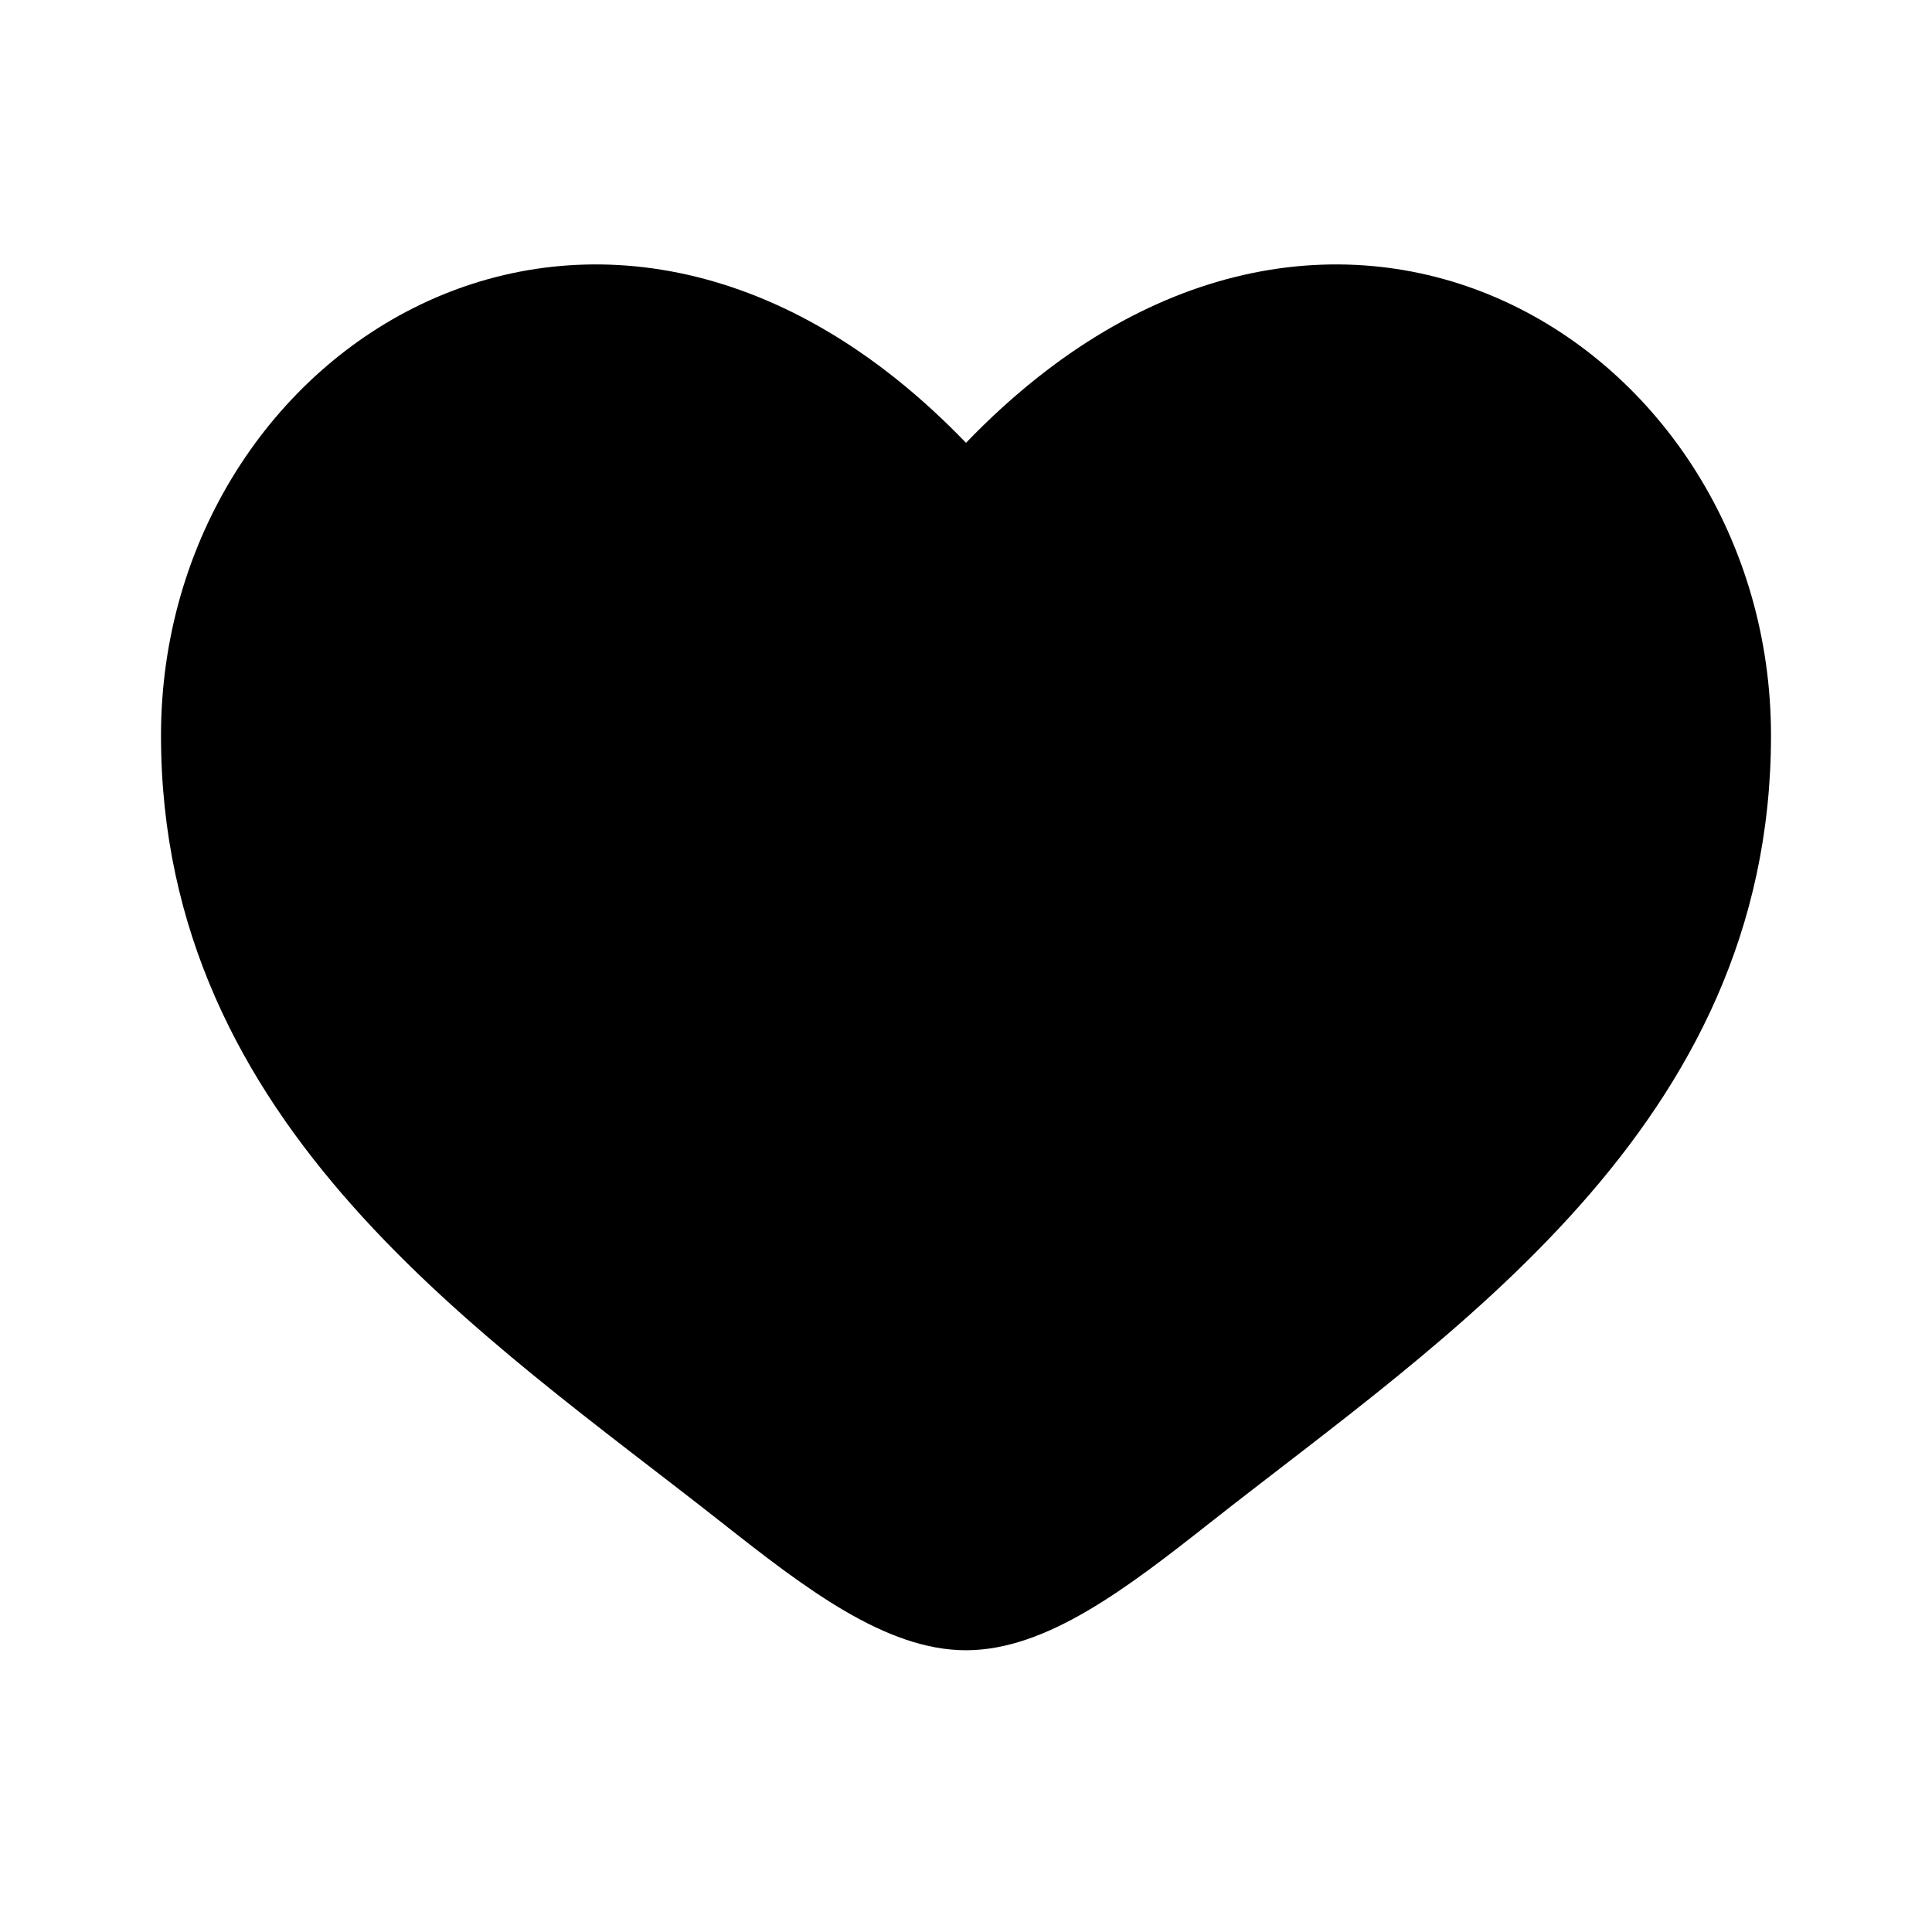
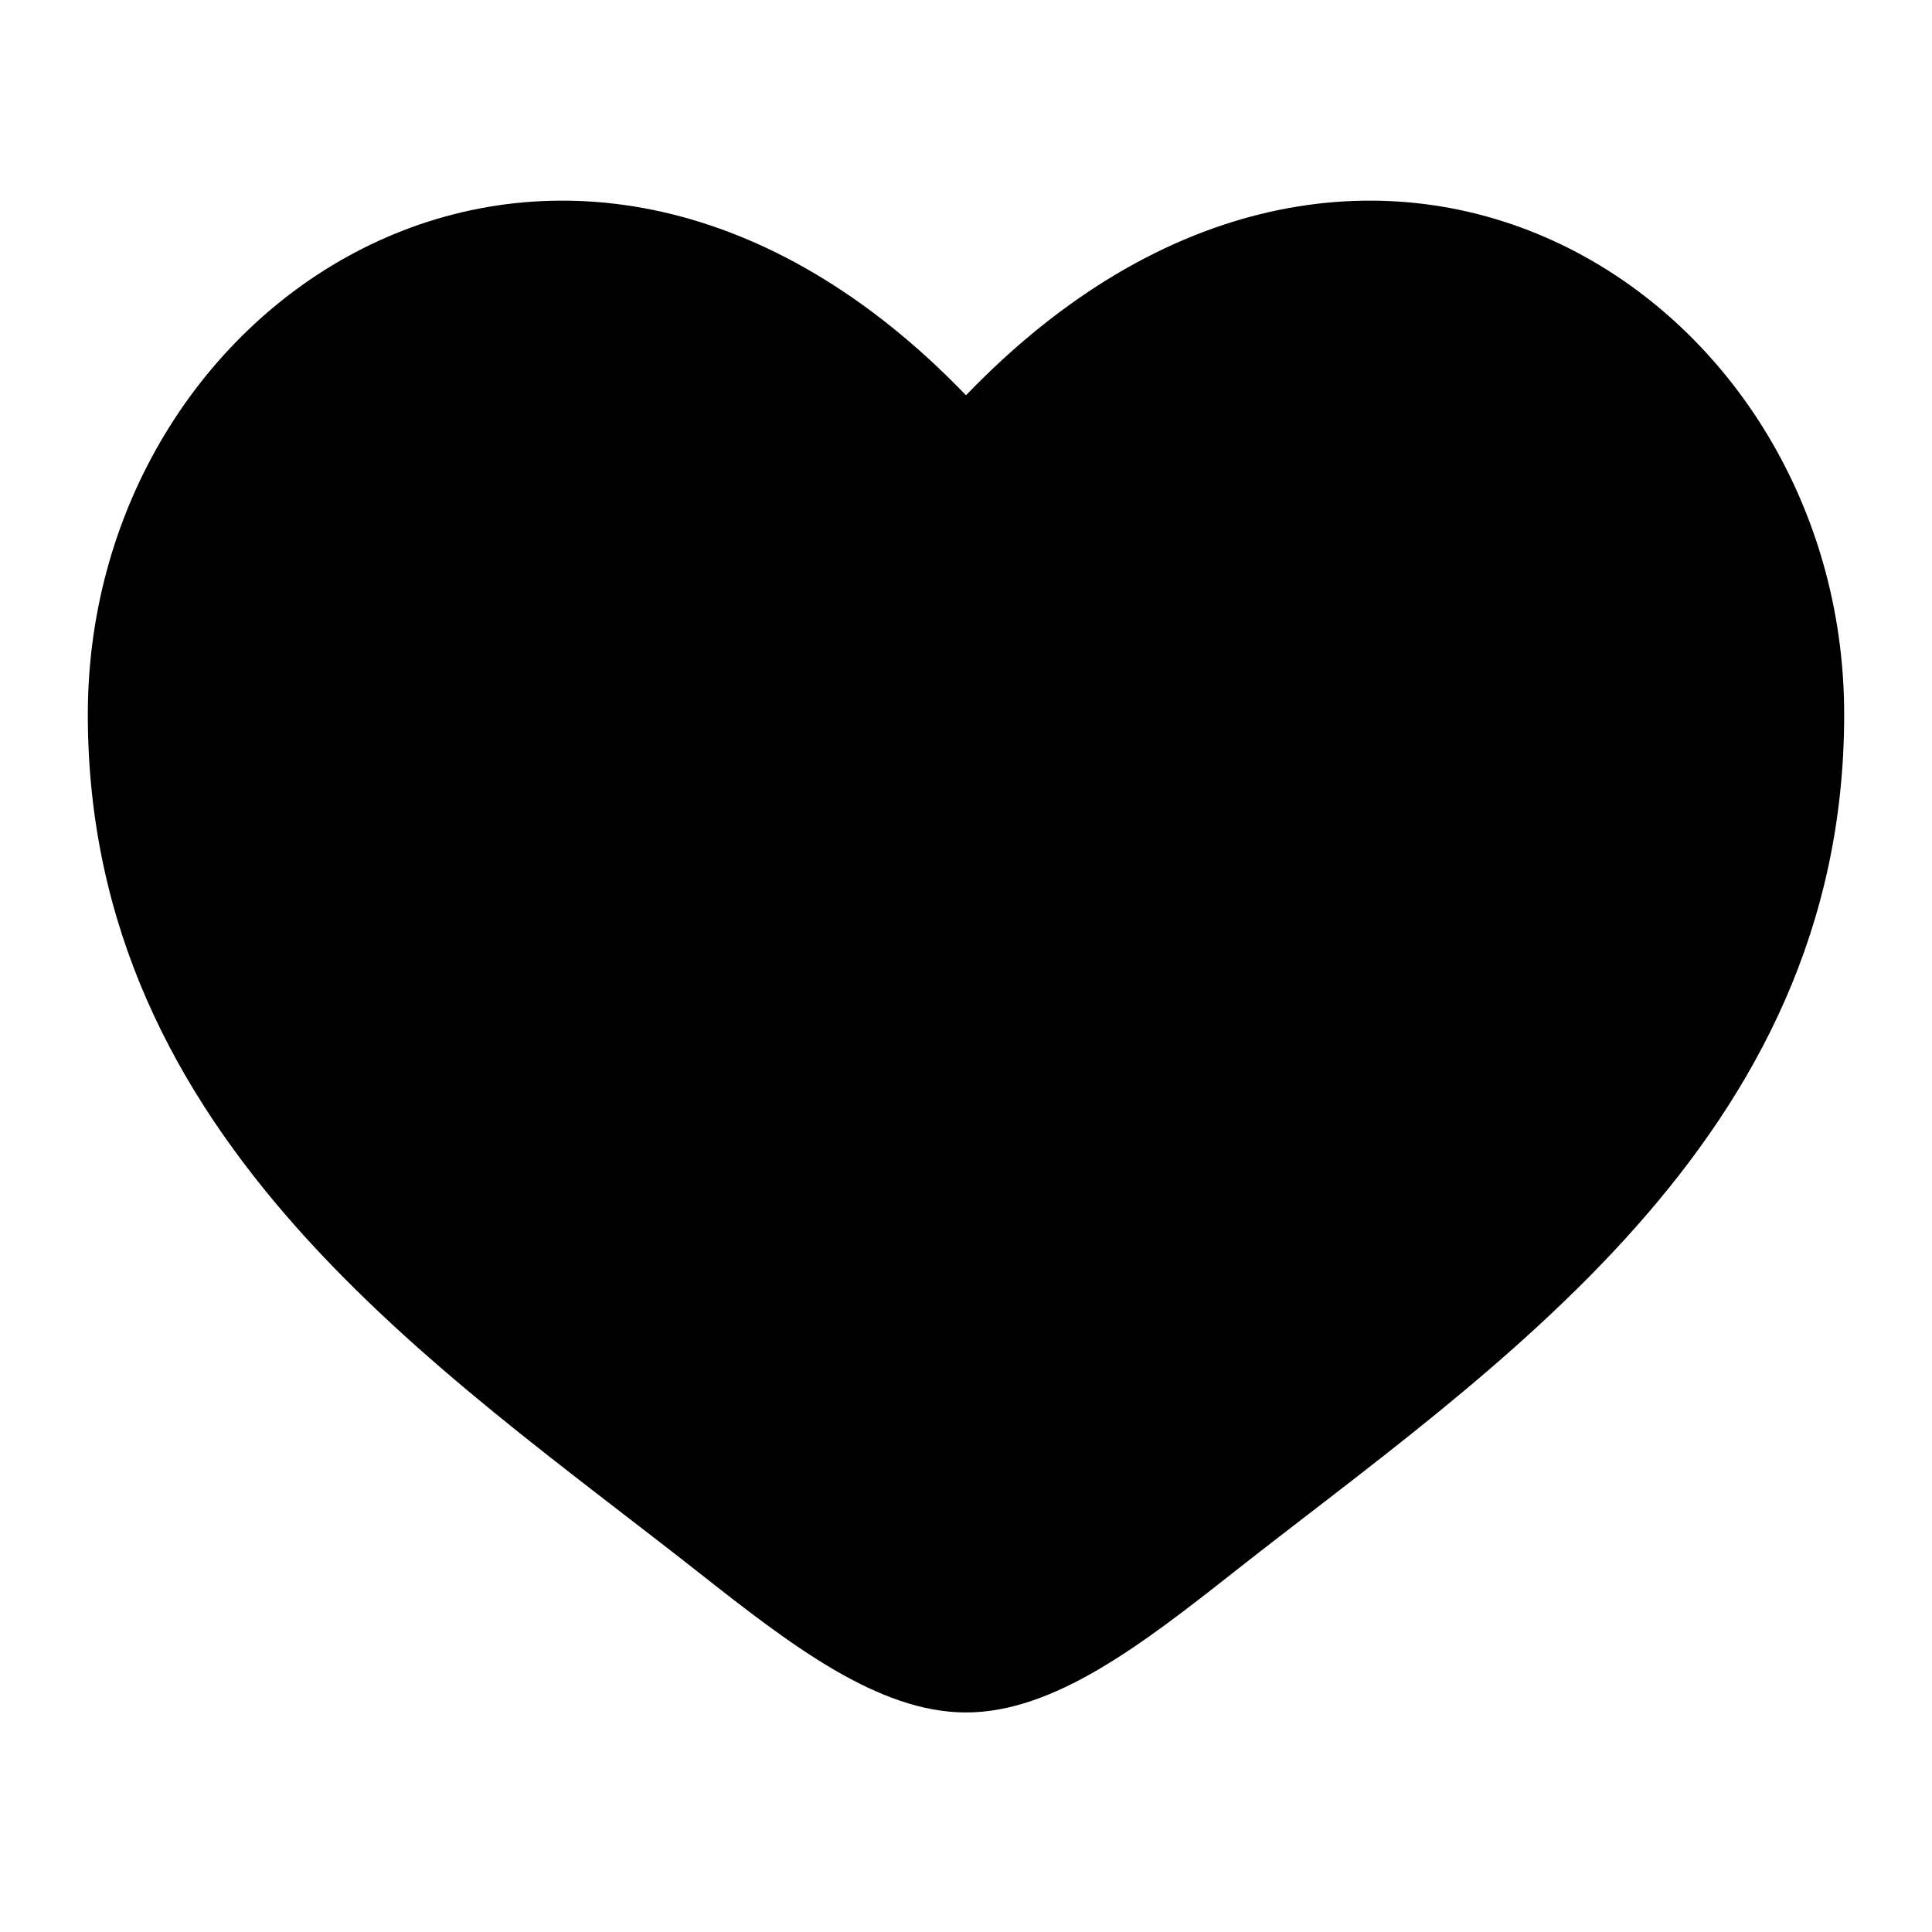
- <svg xmlns="http://www.w3.org/2000/svg" viewBox="0 0 24 24">
+ <svg xmlns="http://www.w3.org/2000/svg" viewBox="1 1 22 22">
  <path d="M2 9.137C2 14 6.019 16.591 8.962 18.911C10 19.729 11 20.5 12 20.5C13 20.5 14 19.729 15.038 18.911C17.981 16.591 22 14 22 9.137C22 4.274 16.5 0.825 12 5.501C7.5 0.825 2 4.274 2 9.137Z" fill="currentColor" />
</svg>
